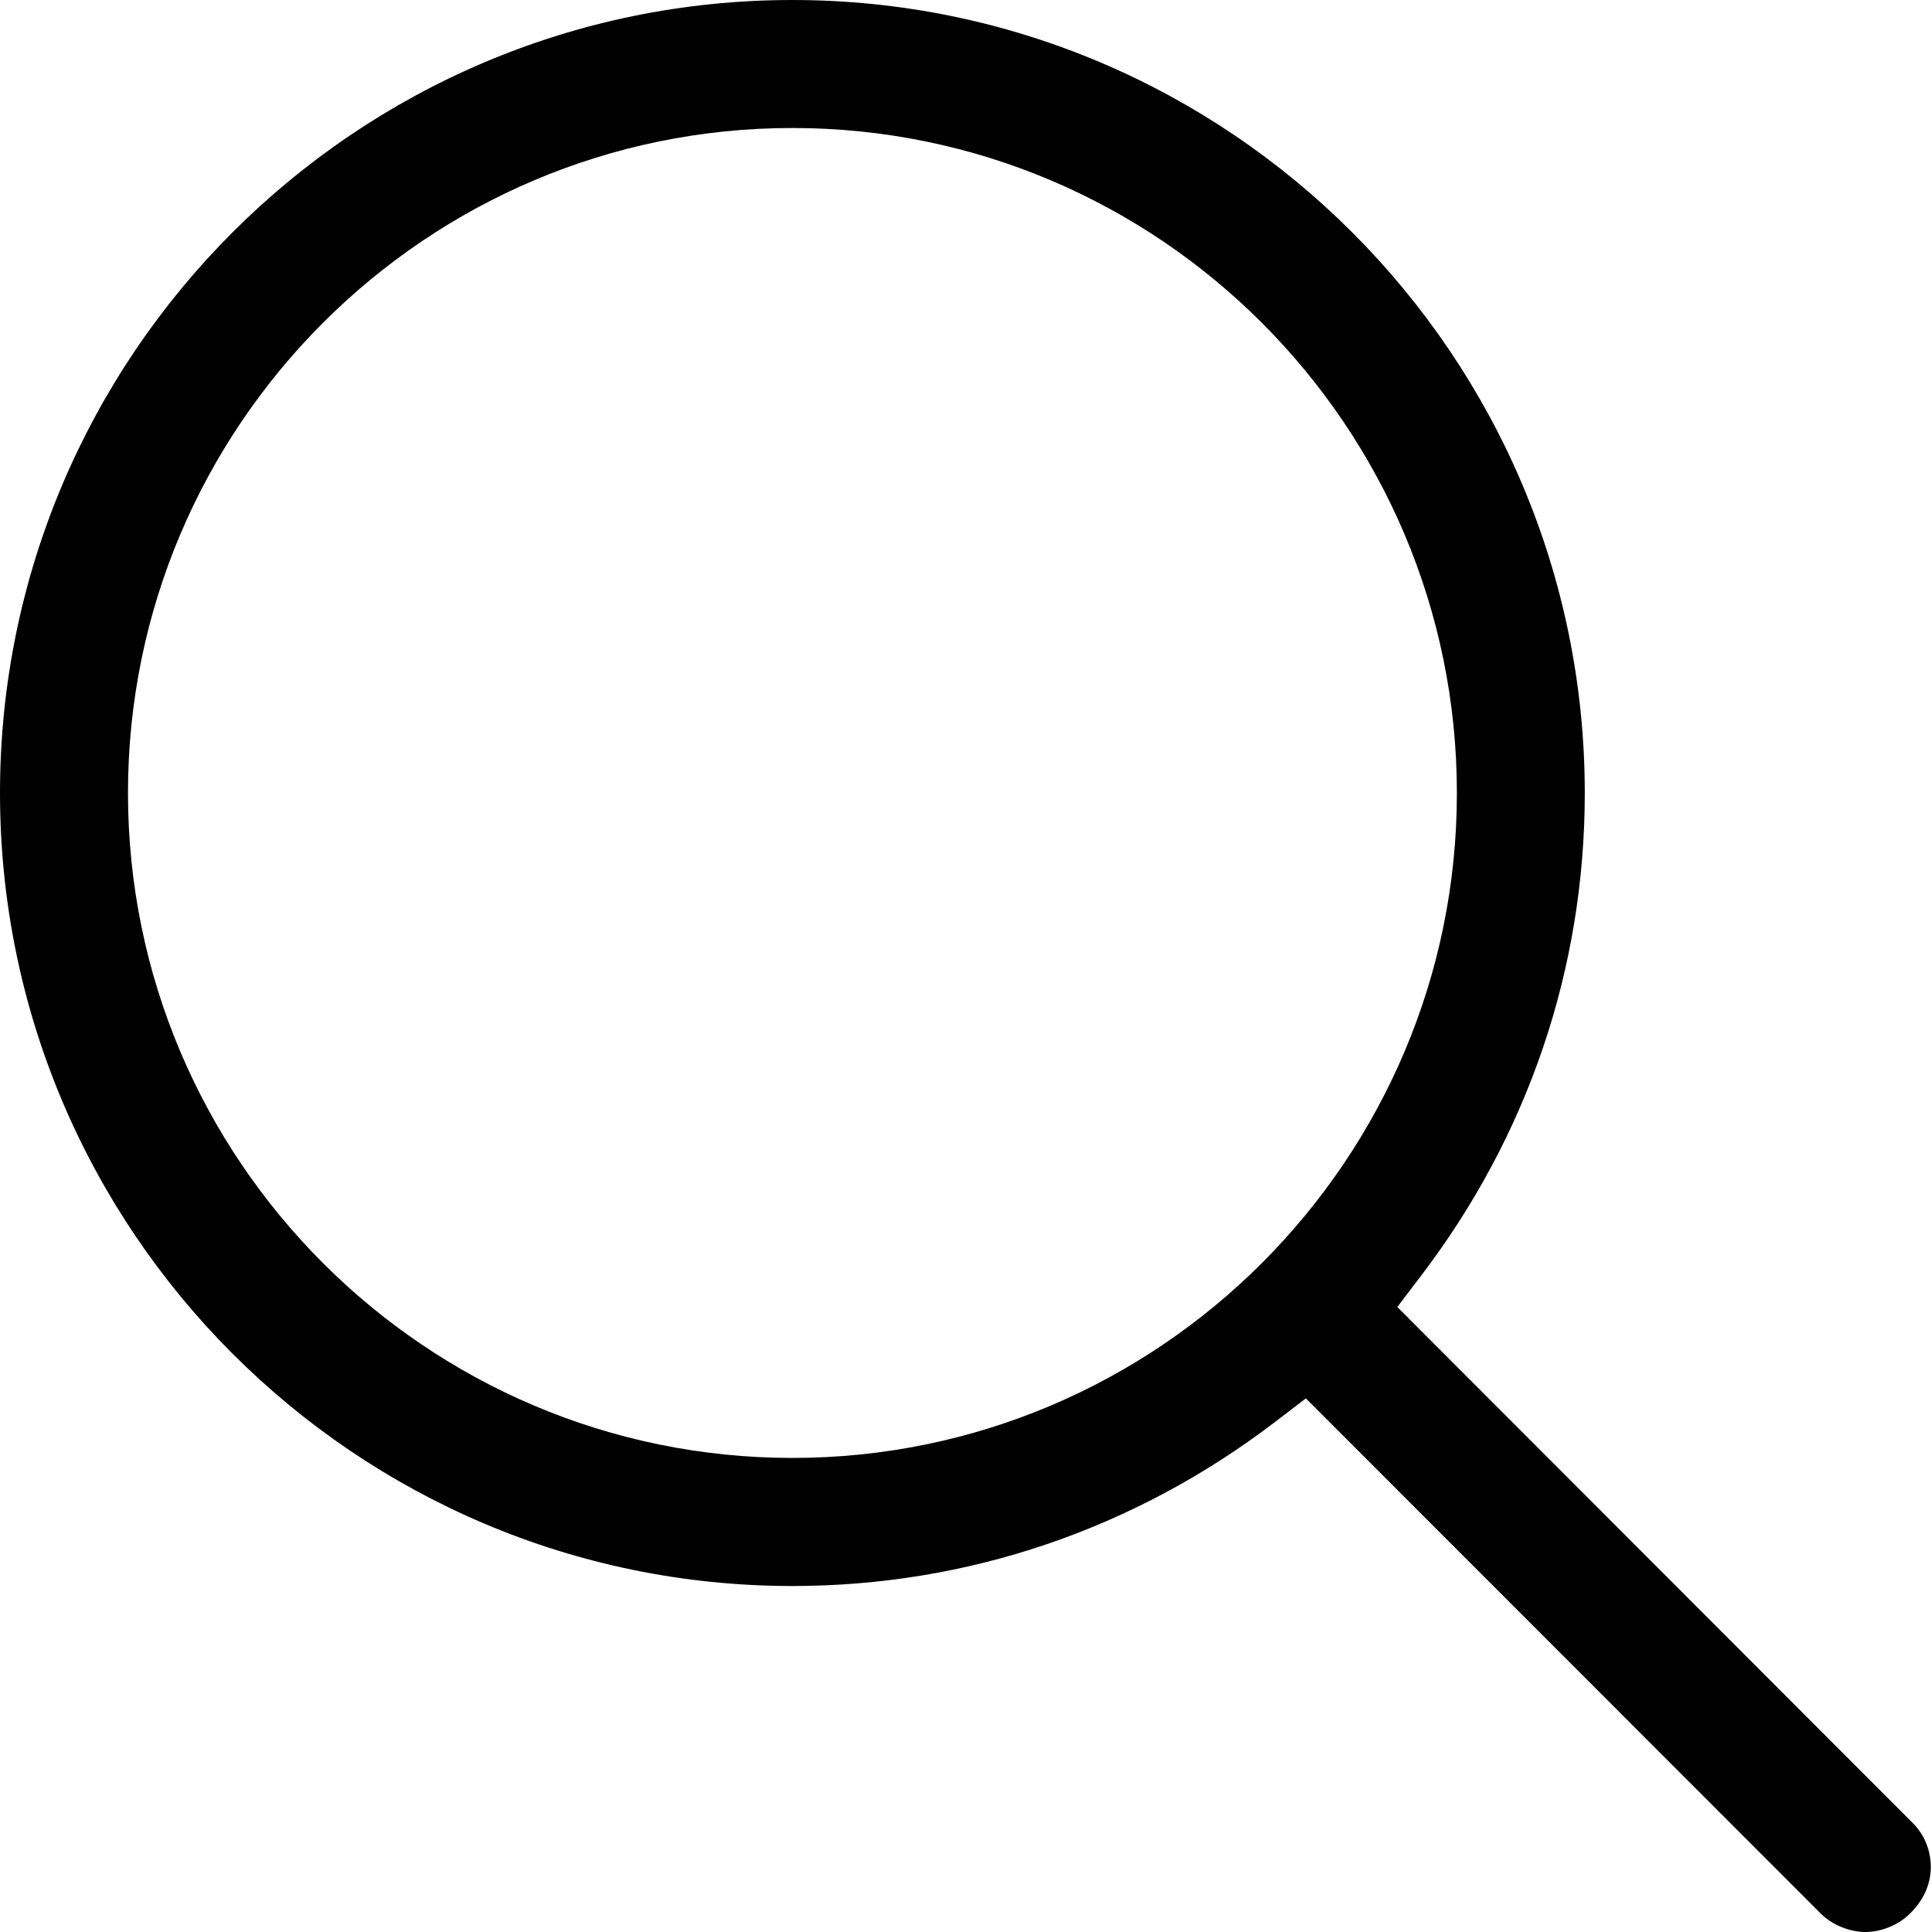
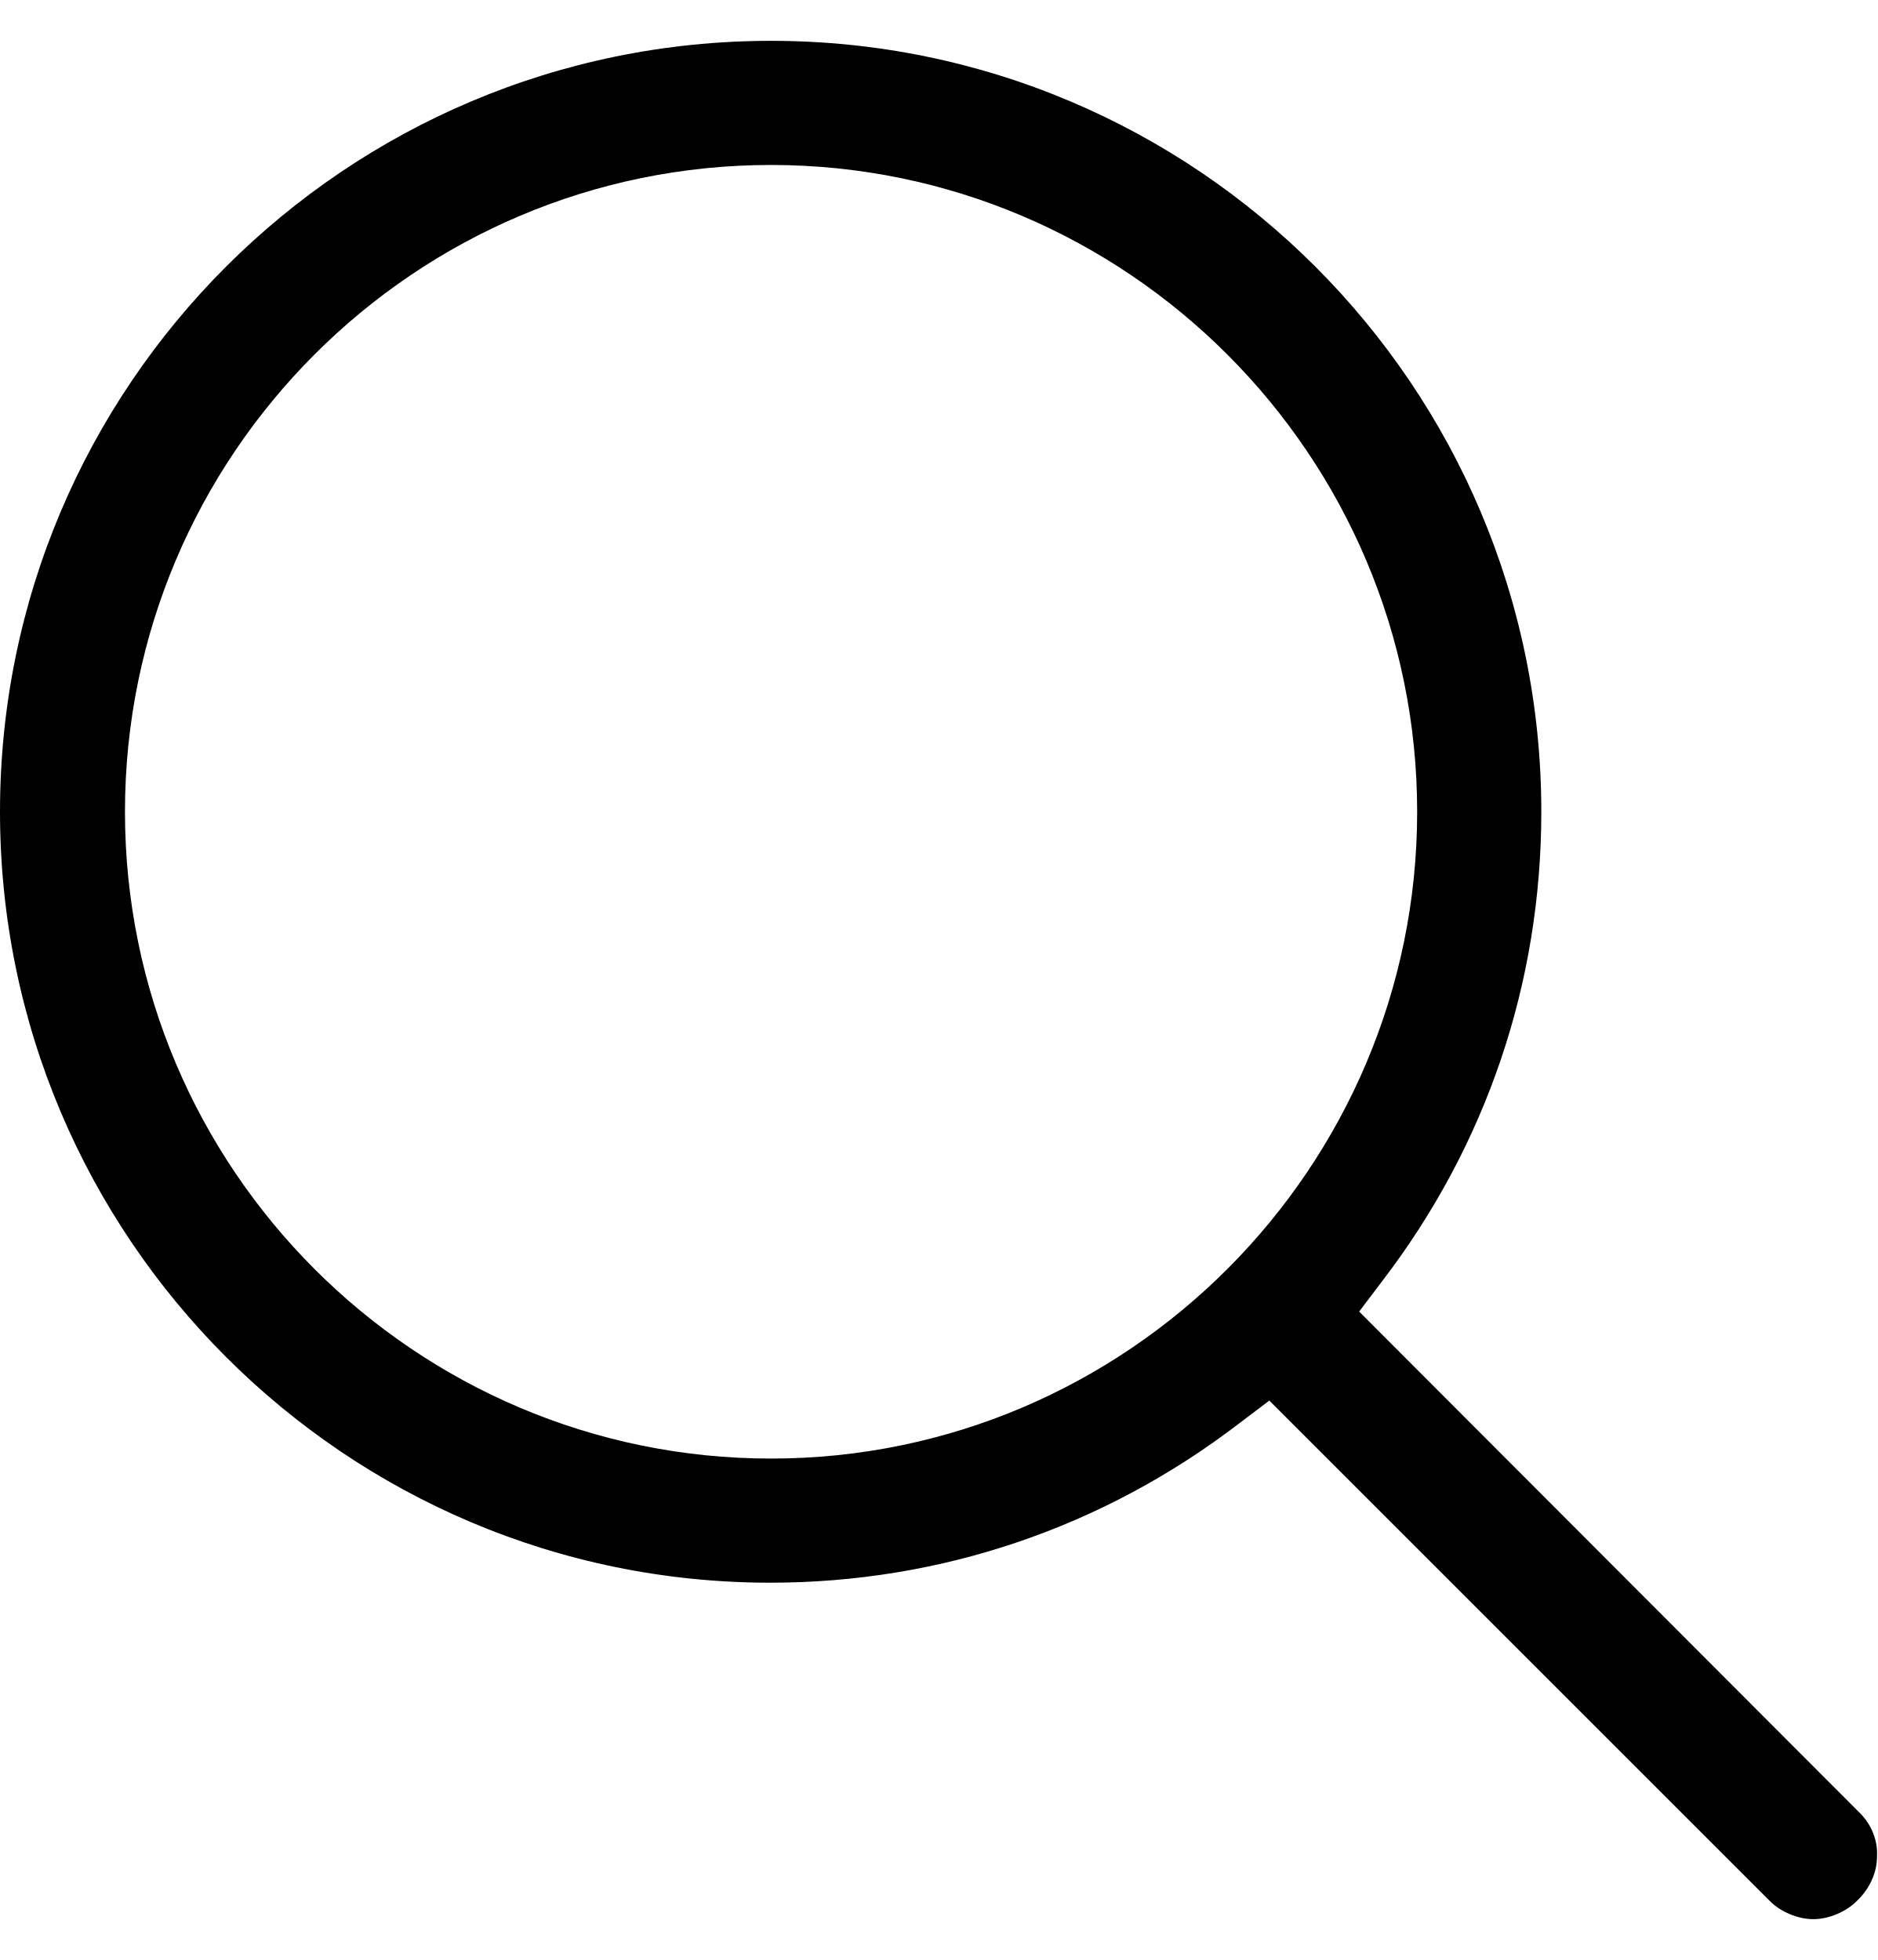
- <svg xmlns="http://www.w3.org/2000/svg" version="1.1" id="Layer_1" x="0px" y="0px" viewBox="0 0 23.988 24" style="enable-background:new 0 0 23.988 24;" xml:space="preserve">
-   <path d="M23.756,22.638l-6.396-6.402l0.295-0.388c1.331-1.746,2.034-3.819,2.034-5.997  C19.688,4.419,15.272,0,9.844,0C4.416,0,0,4.419,0,9.851s4.416,9.851,9.845,9.851c2.175,0,4.246-0.704,5.992-2.035  l0.387-0.296l6.397,6.4C22.759,23.91,22.977,24,23.176,24s0.415-0.09,0.55-0.226  c0.168-0.162,0.259-0.36,0.262-0.573C23.99,22.987,23.908,22.786,23.756,22.638z M18.1,9.851  c0,4.554-3.704,8.26-8.255,8.26s-8.255-3.706-8.255-8.26c0-4.555,3.703-8.261,8.255-8.261S18.1,5.296,18.1,9.851z" />
+ <svg xmlns="http://www.w3.org/2000/svg" version="1.1" id="Layer_1" x="0px" y="0px" viewBox="0 0 22.99 24" style="enable-background:new 0 0 22.99 24;" xml:space="preserve">
+   <path d="M22.77,22.2l-6.13-6.14l0.28-0.37c1.28-1.67,1.95-3.66,1.95-5.75c0-5.21-4.23-9.44-9.43-9.44C4.23,0.5,0,4.73,0,9.94  s4.23,9.44,9.43,9.44c2.08,0,4.07-0.67,5.74-1.95l0.37-0.28l6.13,6.13c0.13,0.13,0.34,0.22,0.53,0.22c0.19,0,0.4-0.09,0.53-0.22  c0.16-0.15,0.25-0.35,0.25-0.55C22.99,22.53,22.91,22.34,22.77,22.2z M17.35,9.94c0,4.36-3.55,7.92-7.91,7.92s-7.91-3.55-7.91-7.92  c0-4.37,3.55-7.92,7.91-7.92S17.35,5.58,17.35,9.94z" />
</svg>
